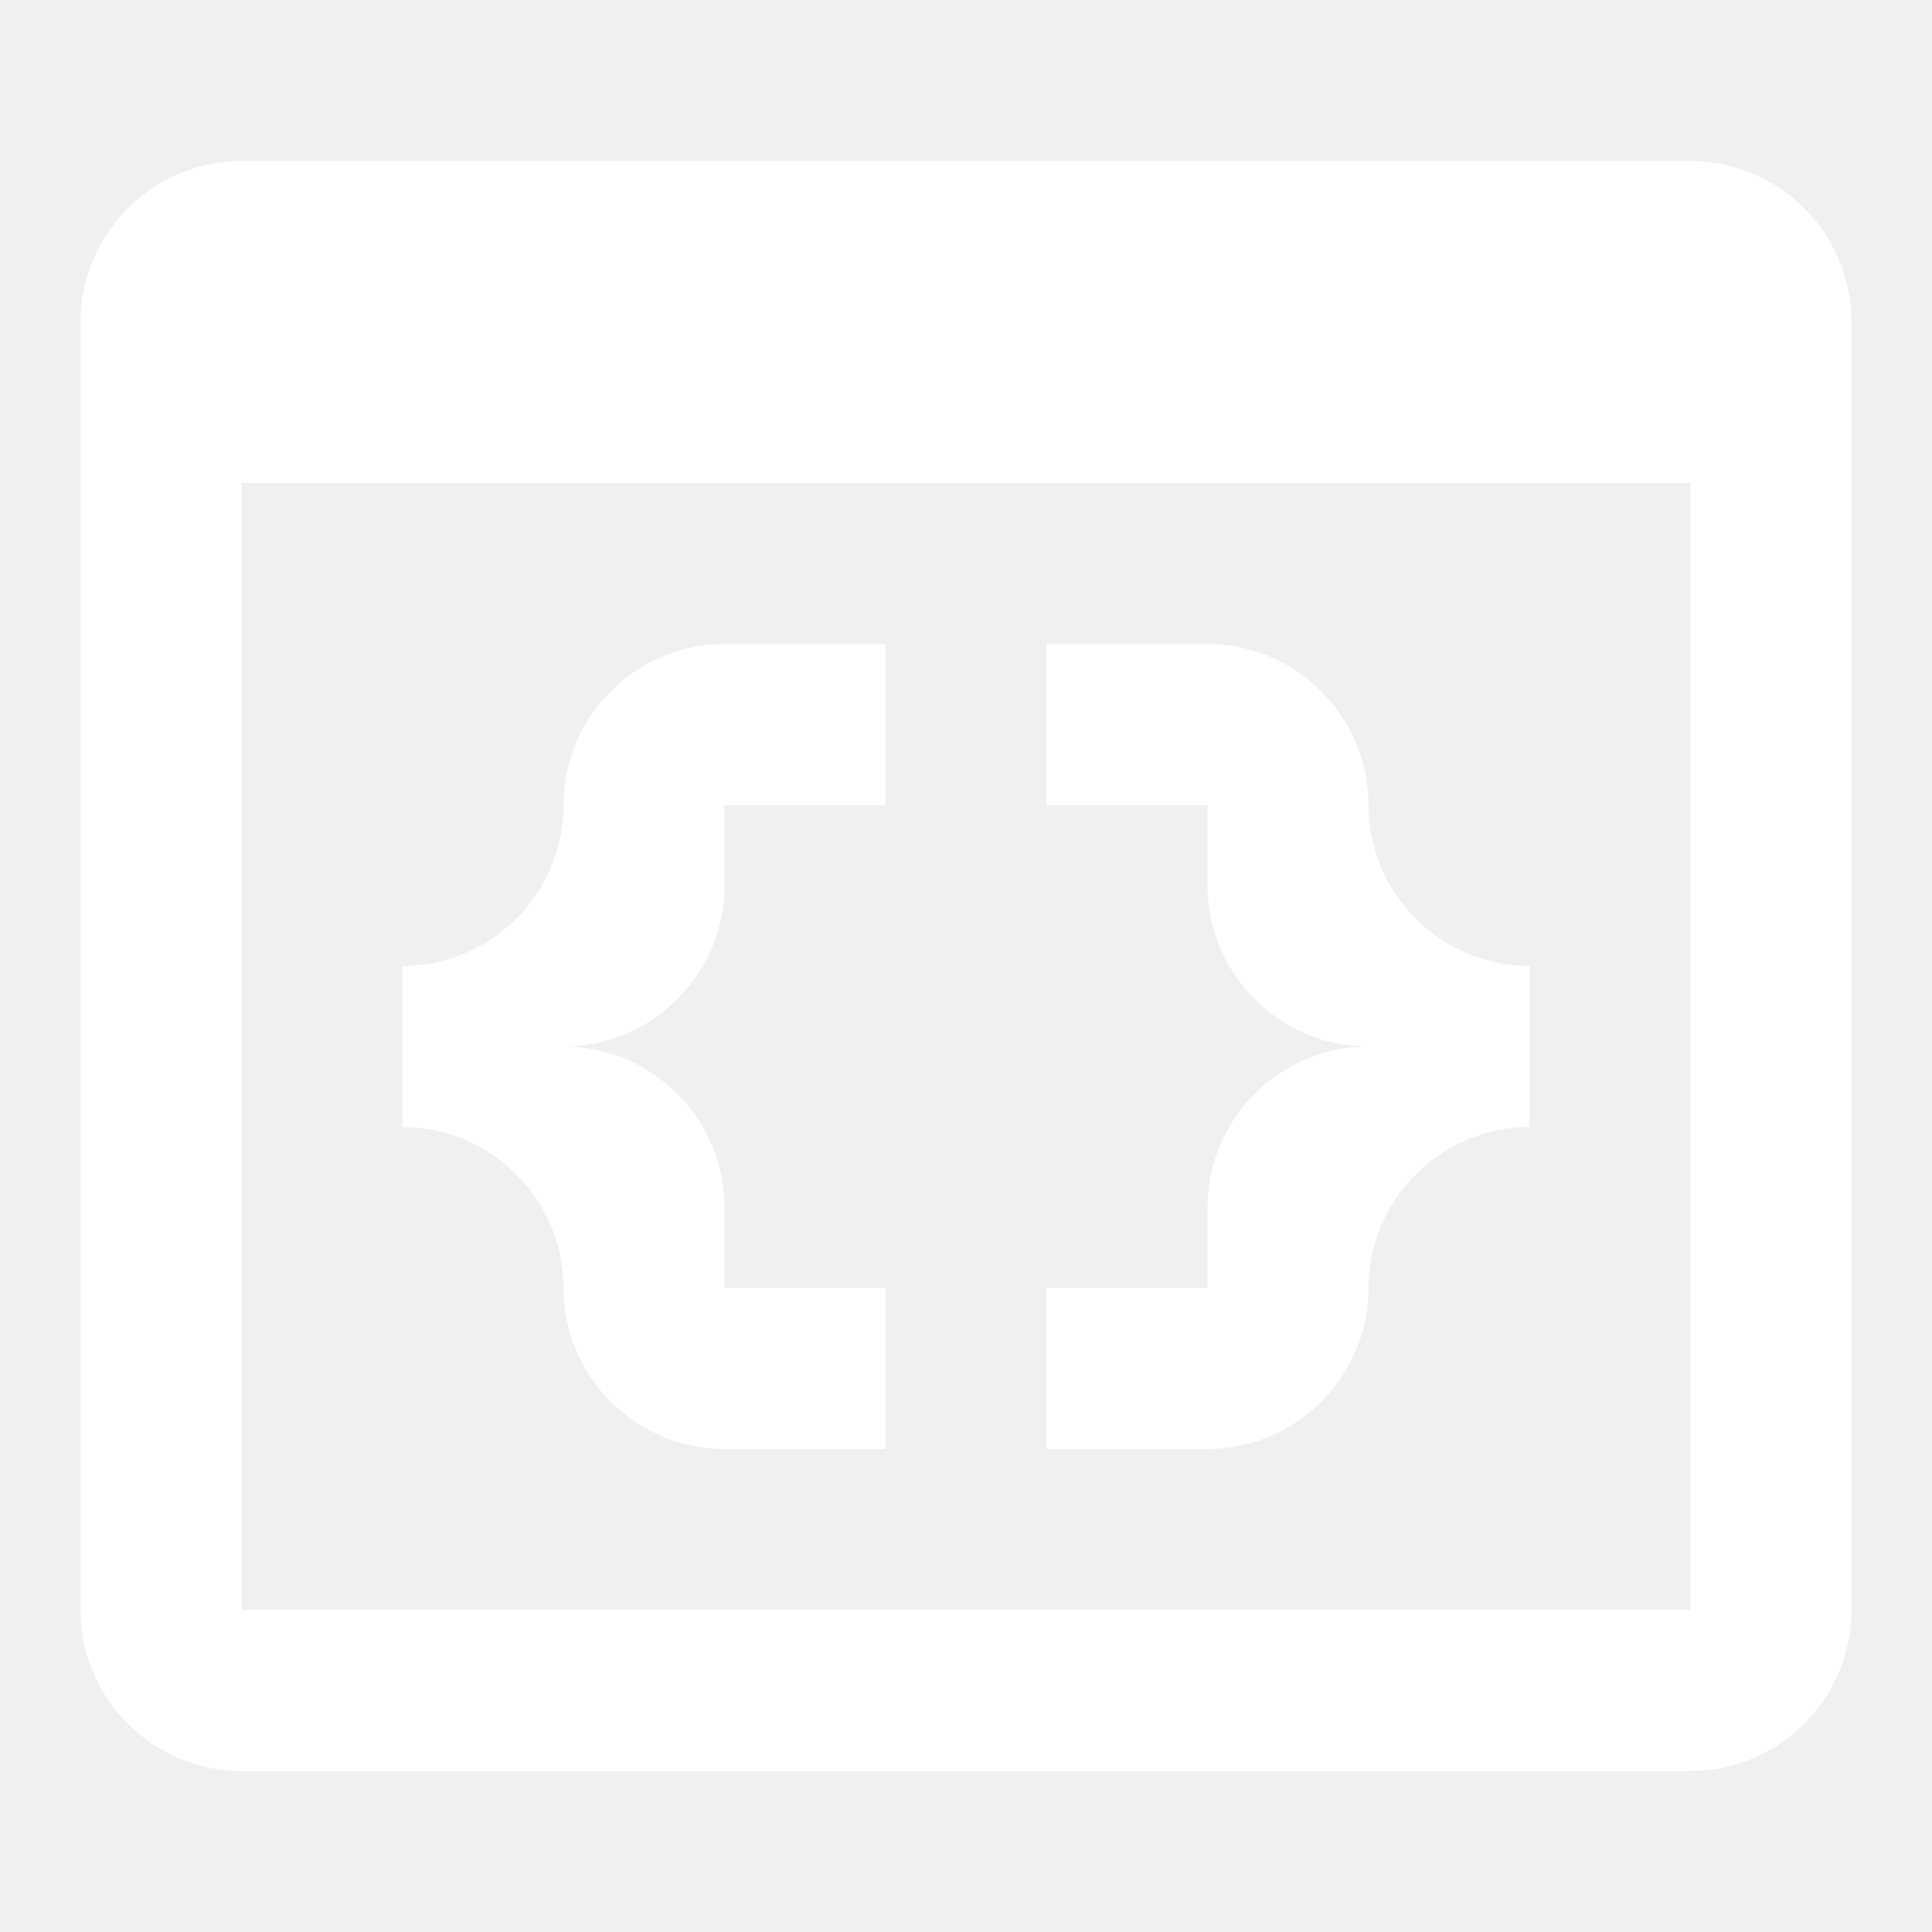
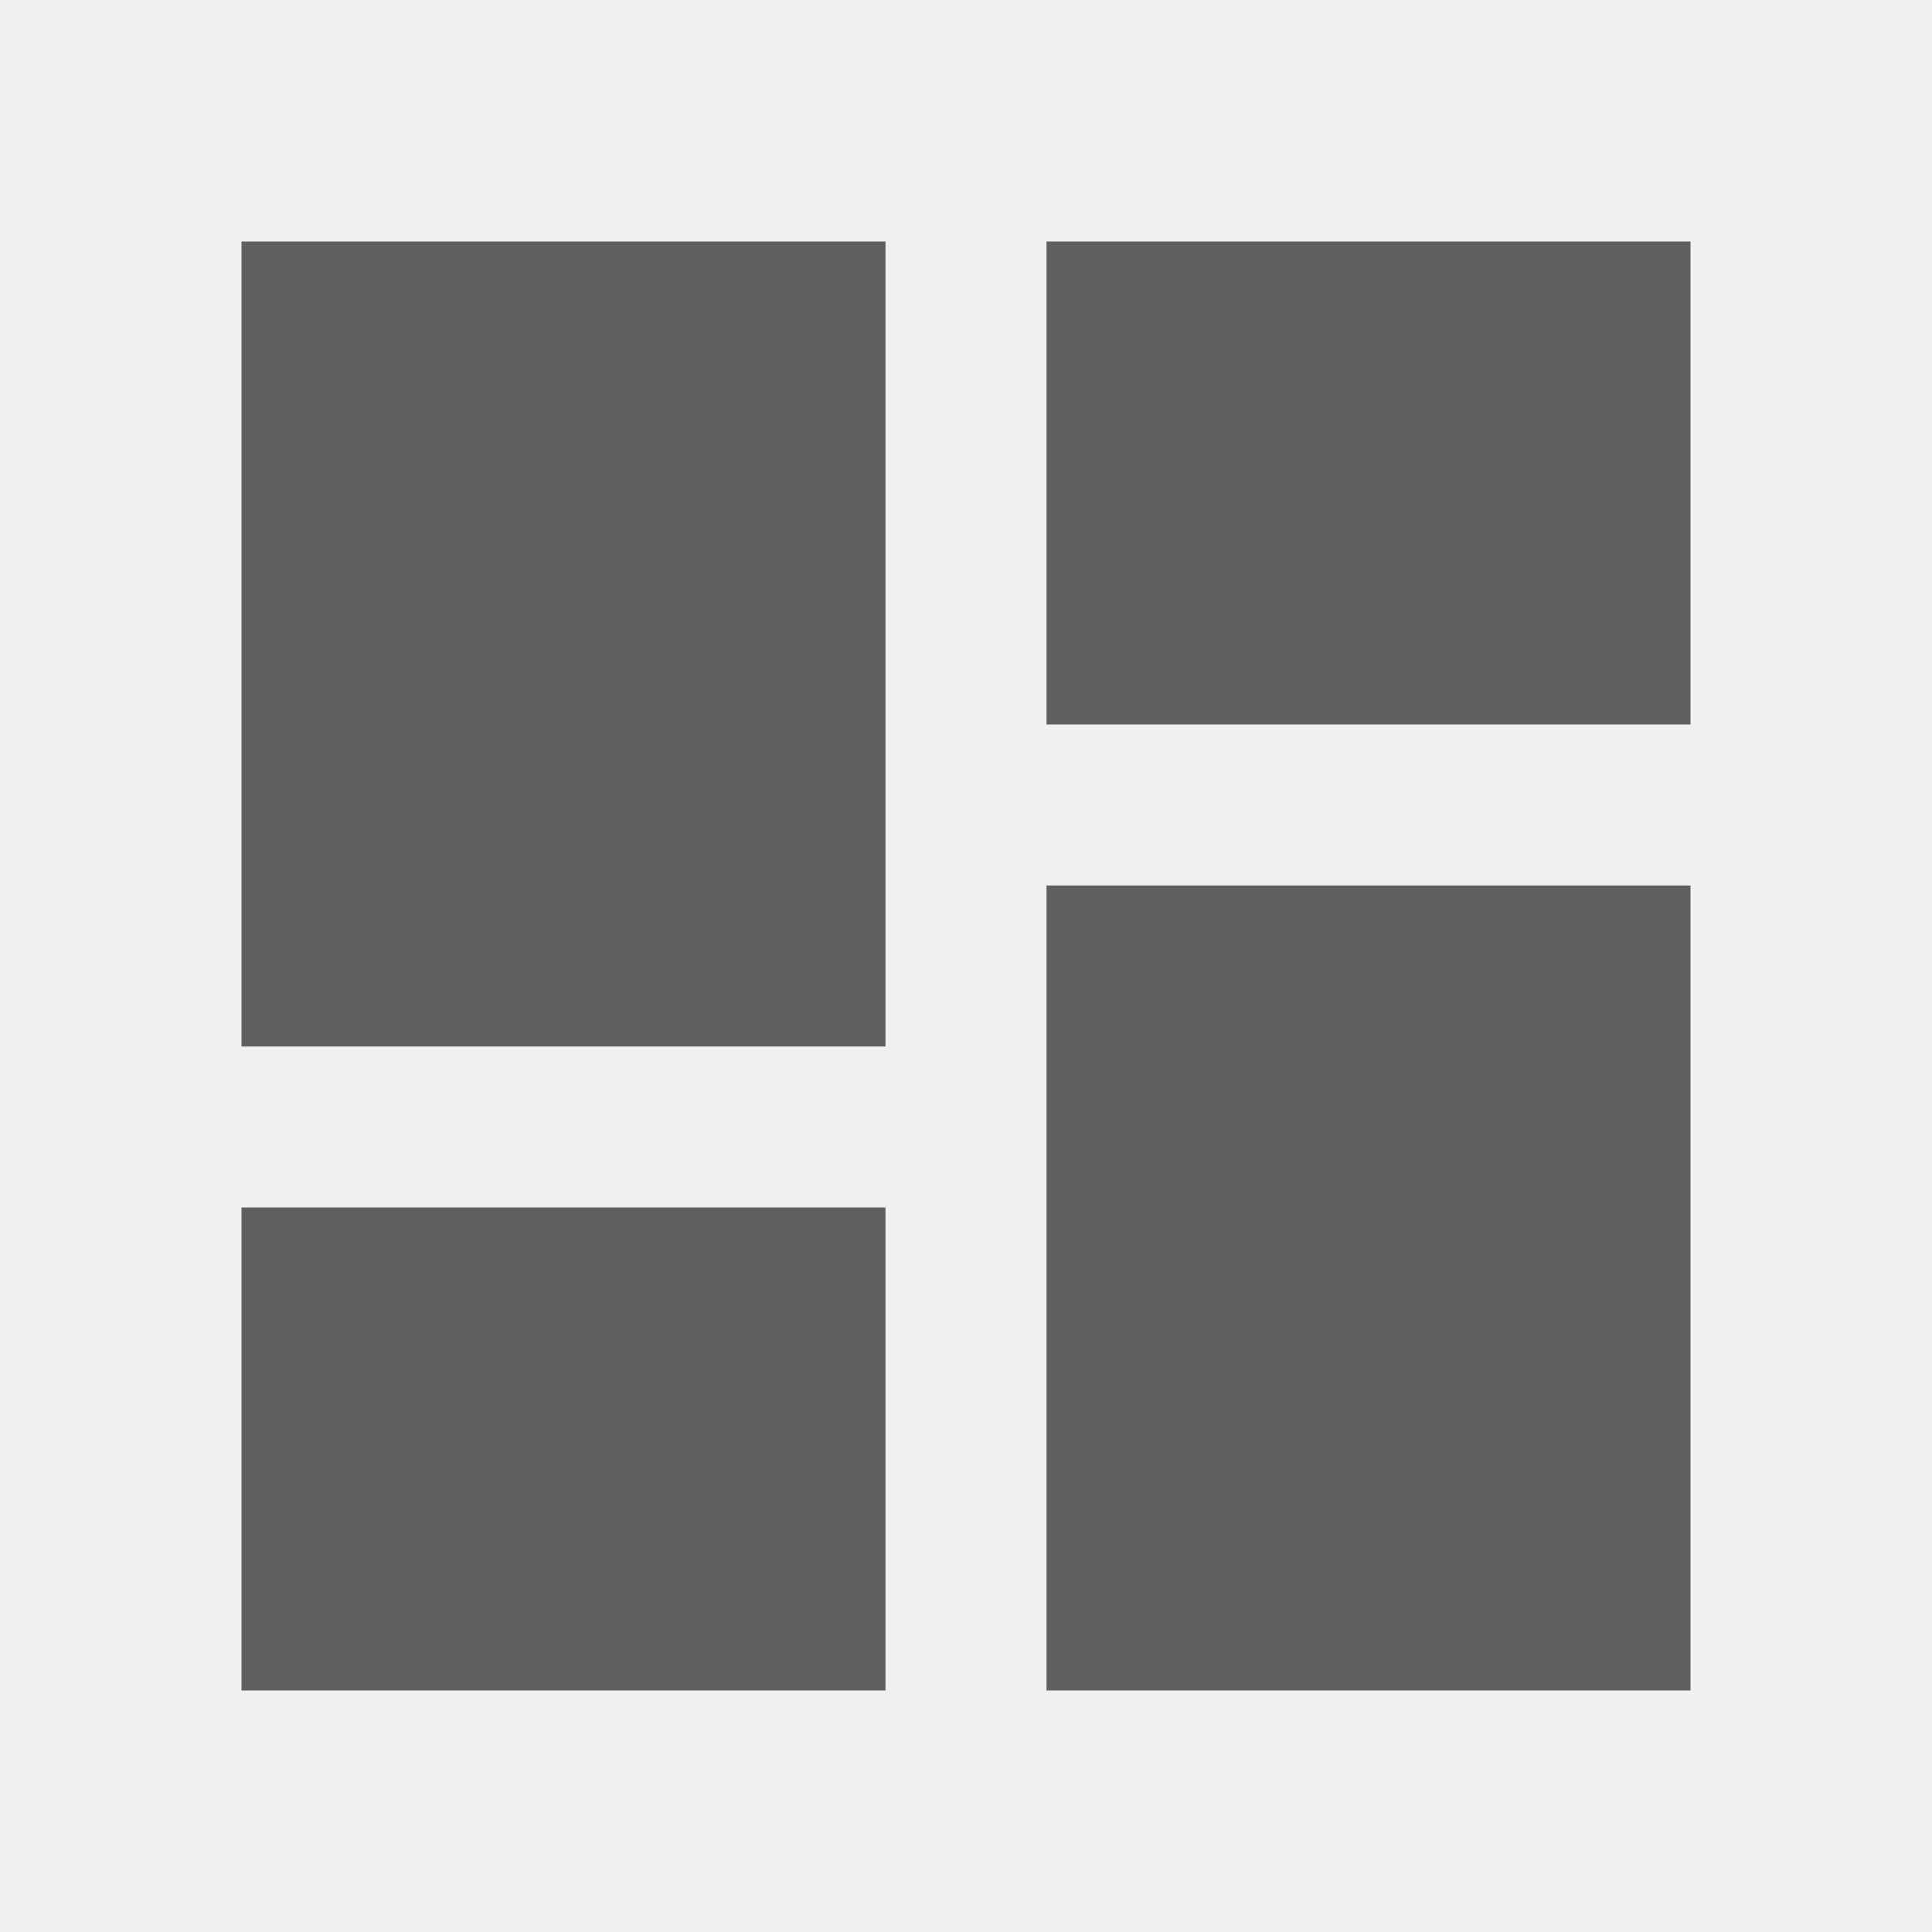
- <svg xmlns="http://www.w3.org/2000/svg" viewBox="0 0 24 24">
-   <path fill="#ffffff" d="M21 2H3C1.9 2 1 2.9 1 4V20C1 21.1 1.9 22 3 22H21C22.1 22 23 21.1 23 20V4C23 2.9 22.1 2 21 2M21 20H3V6H21V20M9 8C7.9 8 7 8.9 7 10C7 11.1 6.1 12 5 12V14C6.1 14 7 14.9 7 16C7 17.1 7.9 18 9 18H11V16H9V15C9 13.9 8.1 13 7 13C8.1 13 9 12.1 9 11V10H11V8M15 8C16.1 8 17 8.9 17 10C17 11.1 17.9 12 19 12V14C17.9 14 17 14.9 17 16C17 17.1 16.1 18 15 18H13V16H15V15C15 13.9 15.9 13 17 13C15.9 13 15 12.1 15 11V10H13V8H15Z" />
+ <svg xmlns="http://www.w3.org/2000/svg" width="24" height="24" viewBox="0 0 24 24">
+   <path d="M13,3V9H21V3H13M13,21H21V11H13V21M3,21H11V15H3V21M3,13H11V3H3V13Z" fill="#000000" fill-opacity="0.6" />
</svg>
